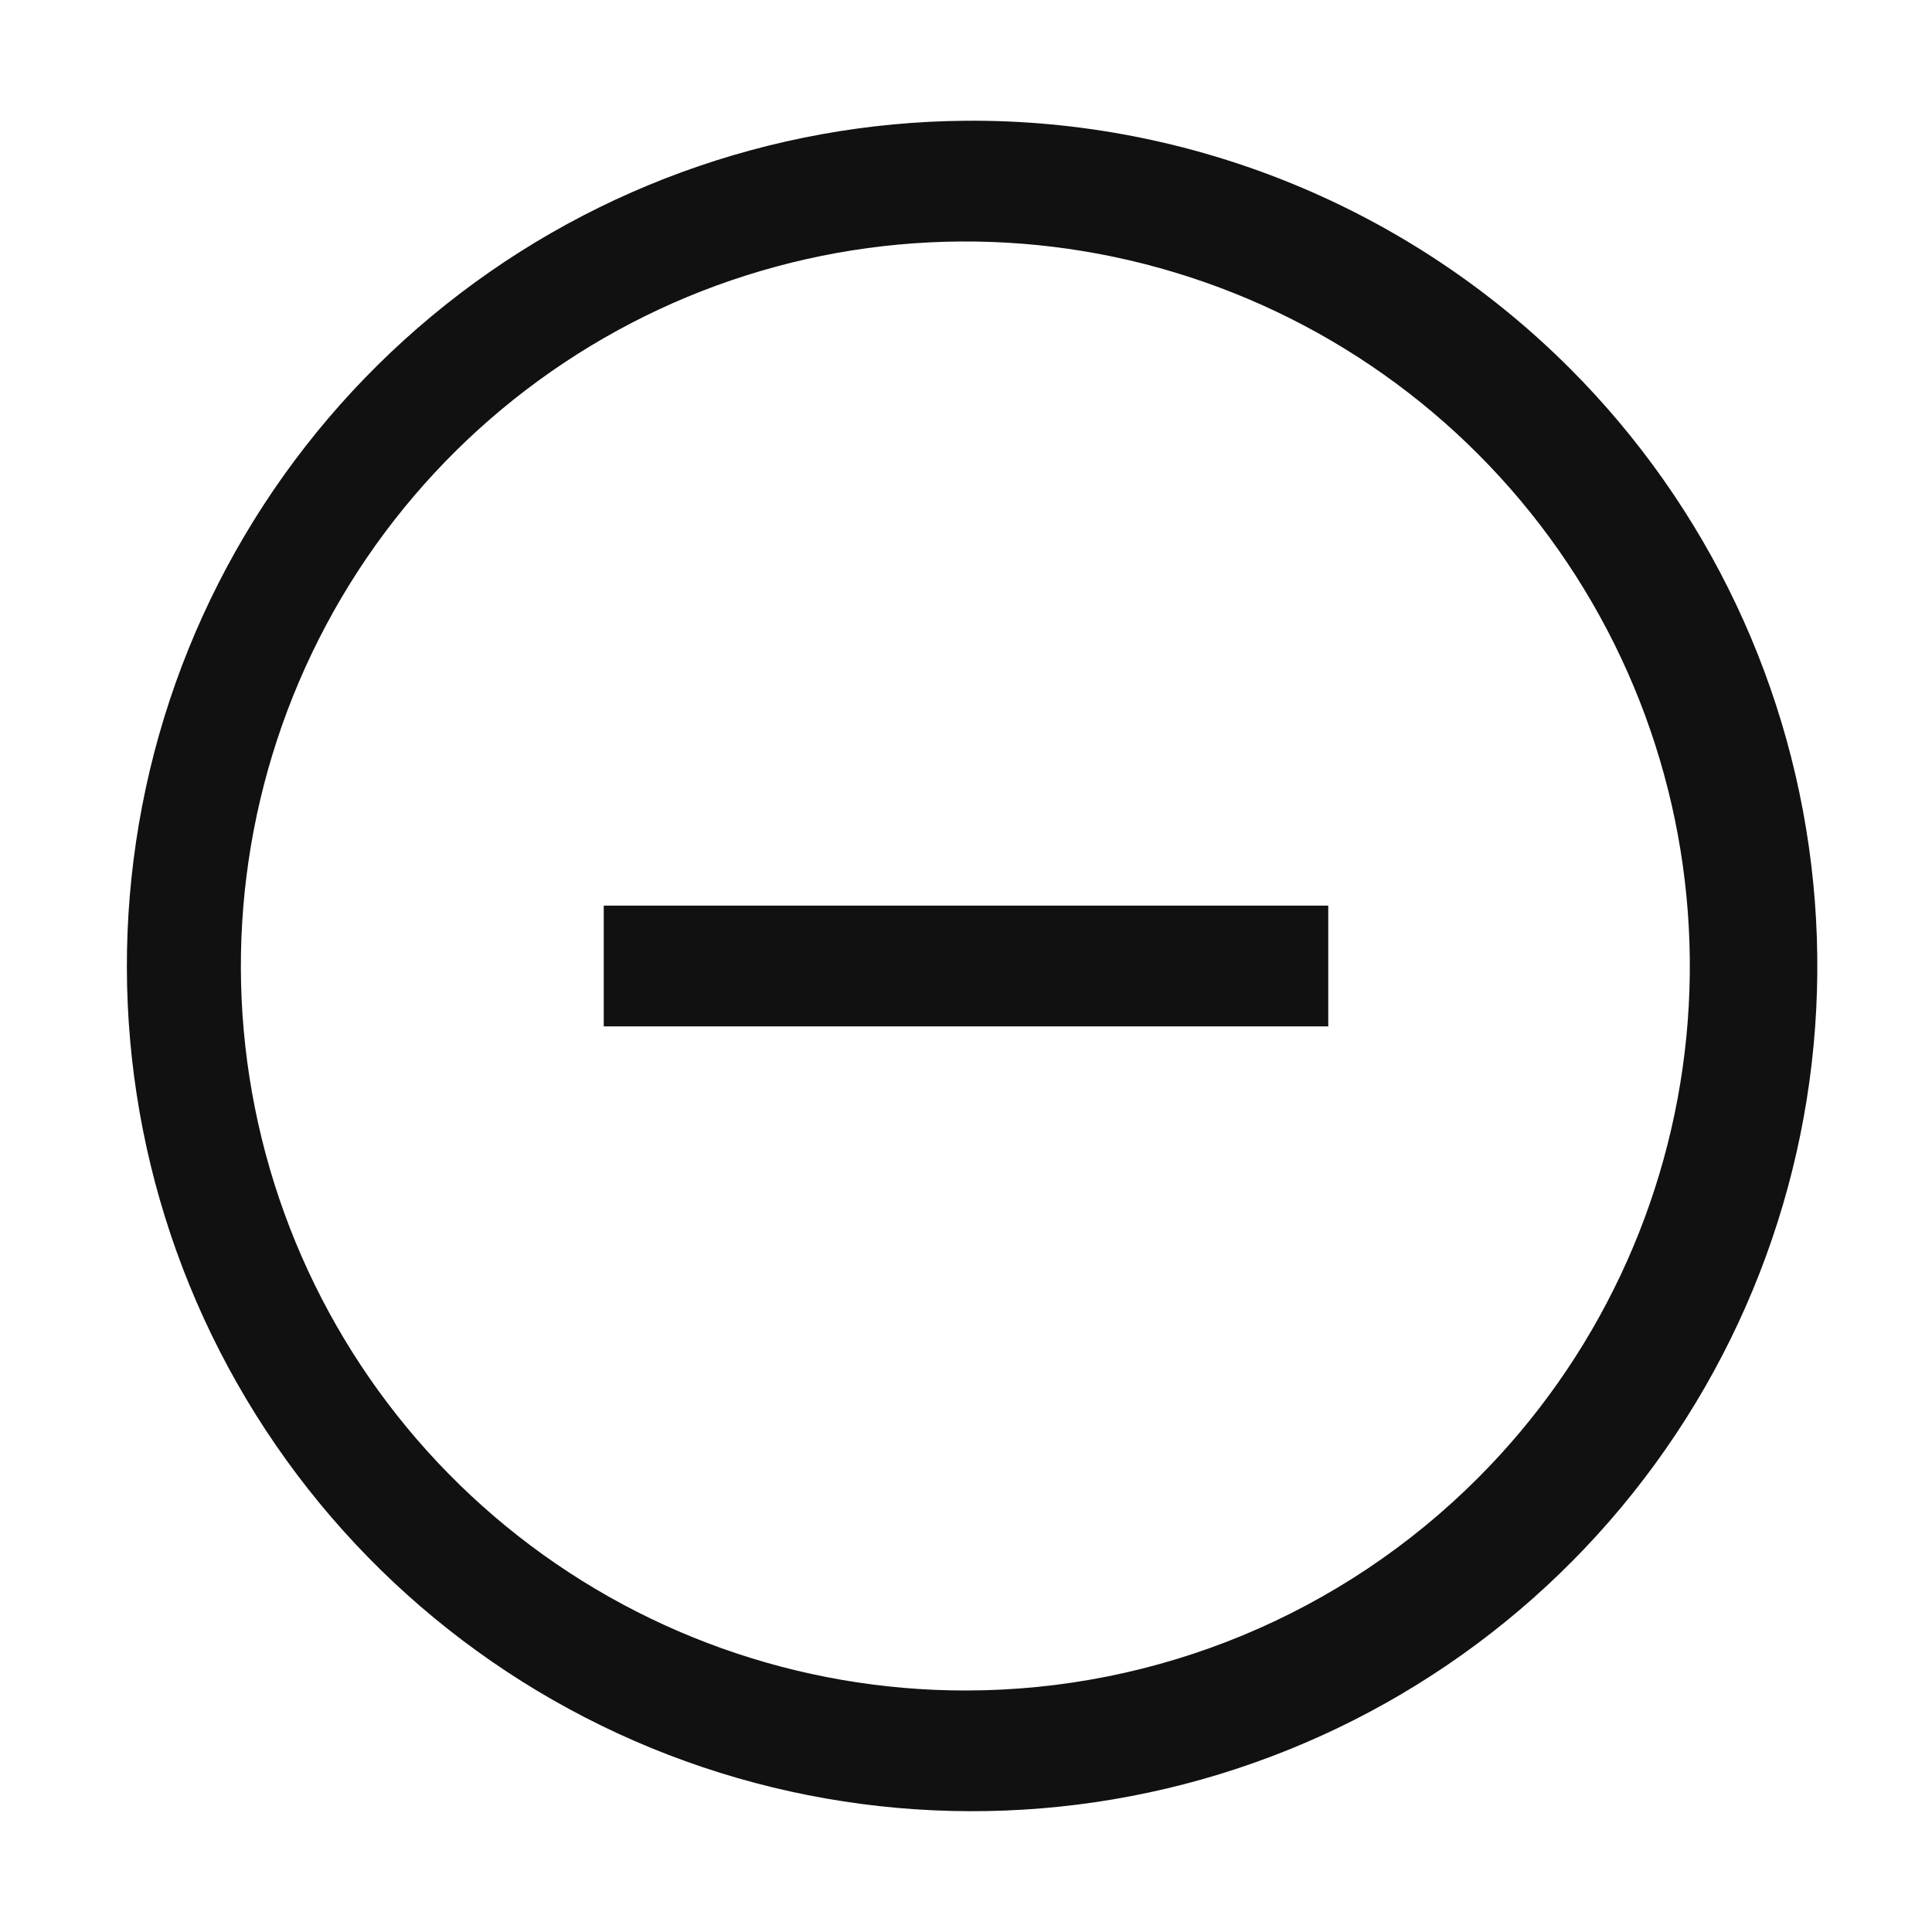
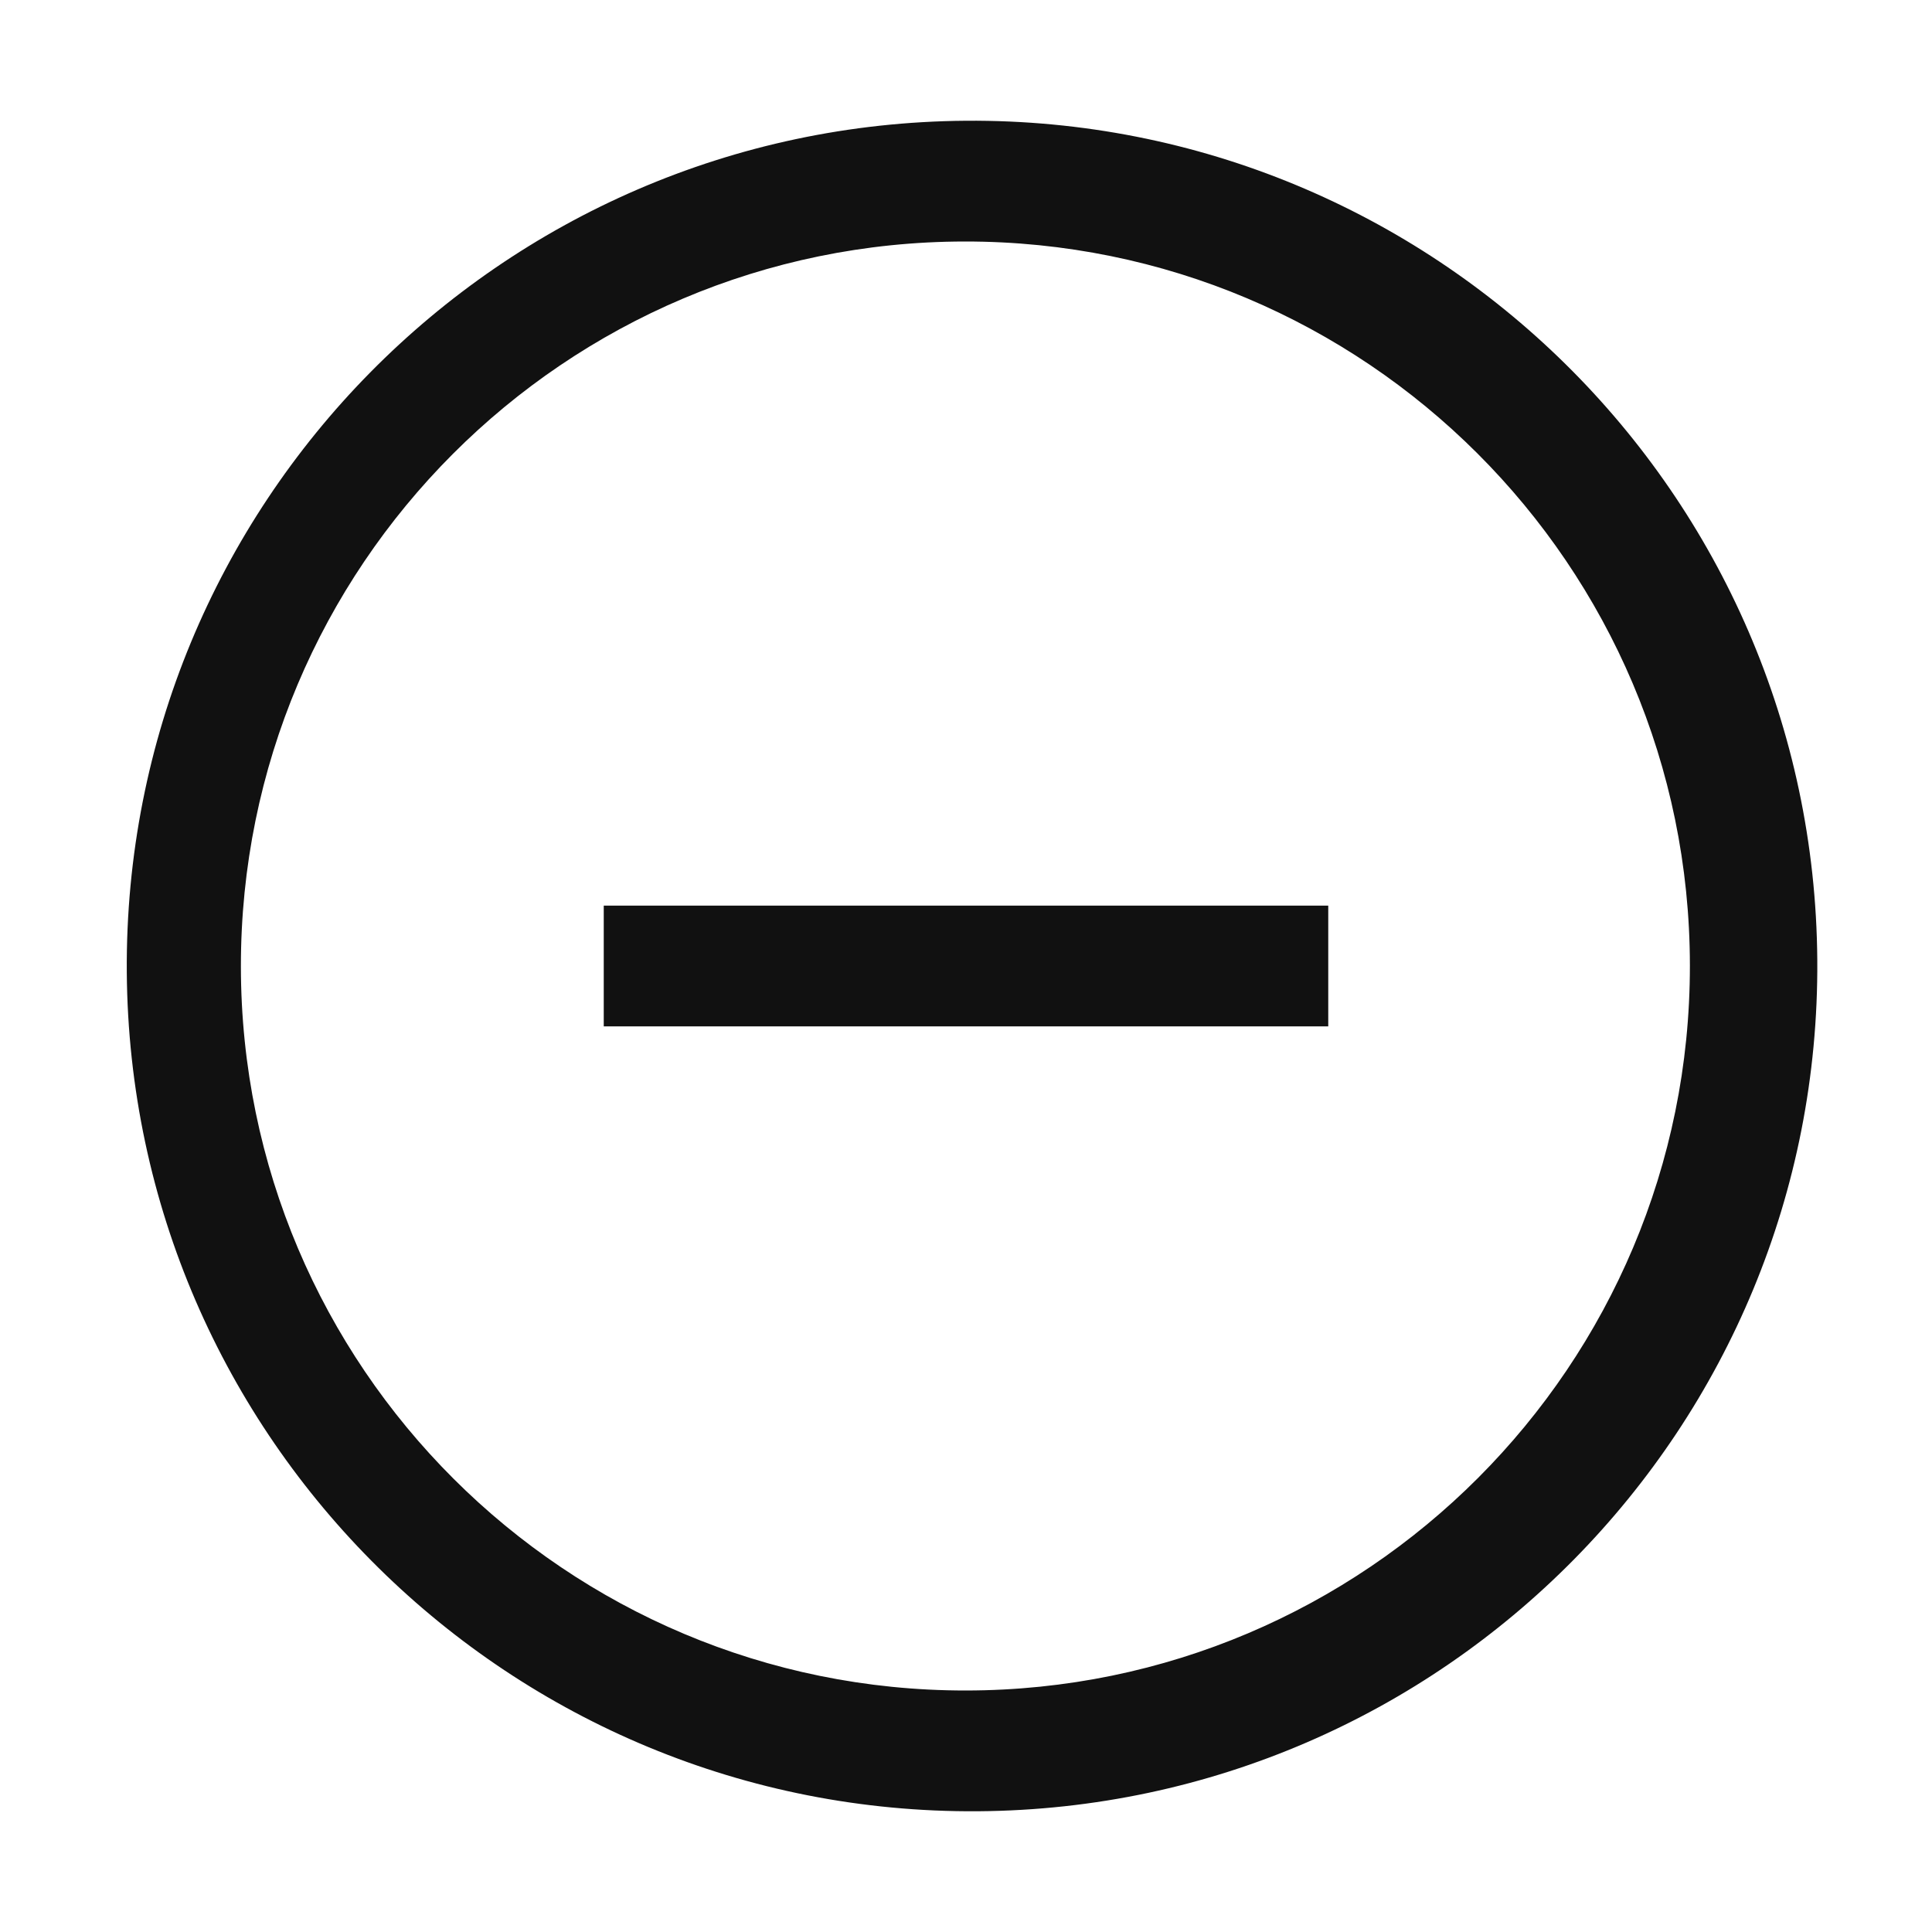
<svg xmlns="http://www.w3.org/2000/svg" viewBox="0 0 16 16" fill="none">
-   <path d="M8 1C6.383 1.012 4.819 1.583 3.576 2.617C2.332 3.651 1.484 5.083 1.178 6.671C0.871 8.259 1.123 9.904 1.892 11.327C2.661 12.75 3.898 13.863 5.395 14.477C6.891 15.09 8.554 15.166 10.1 14.693C11.647 14.219 12.982 13.225 13.878 11.878C14.774 10.532 15.176 8.917 15.016 7.307C14.856 5.698 14.144 4.194 13 3.05C12.344 2.394 11.564 1.875 10.706 1.523C9.847 1.171 8.928 0.993 8 1ZM8 14C6.612 14.001 5.266 13.521 4.192 12.641C3.118 11.761 2.383 10.537 2.111 9.175C1.839 7.814 2.048 6.401 2.701 5.176C3.354 3.951 4.412 2.991 5.694 2.458C6.977 1.926 8.404 1.855 9.732 2.257C11.061 2.659 12.209 3.509 12.981 4.663C13.753 5.817 14.101 7.203 13.966 8.584C13.831 9.966 13.221 11.258 12.24 12.24C11.116 13.366 9.591 13.999 8 14Z" fill="#111111" />
-   <path d="M5 7.5V8.5H11V7.5H5Z" fill="#111111" />
+   <path d="M8 1a7 7 0 1 0 .1 14A7 7 0 0 0 8 1Zm0 13a6 6 0 1 1-.01-12A6 6 0 0 1 8 14Z" fill="#111111" />
+   <path d="M5 7.5v1h6v-1H5Z" fill="#111111" />
</svg>
